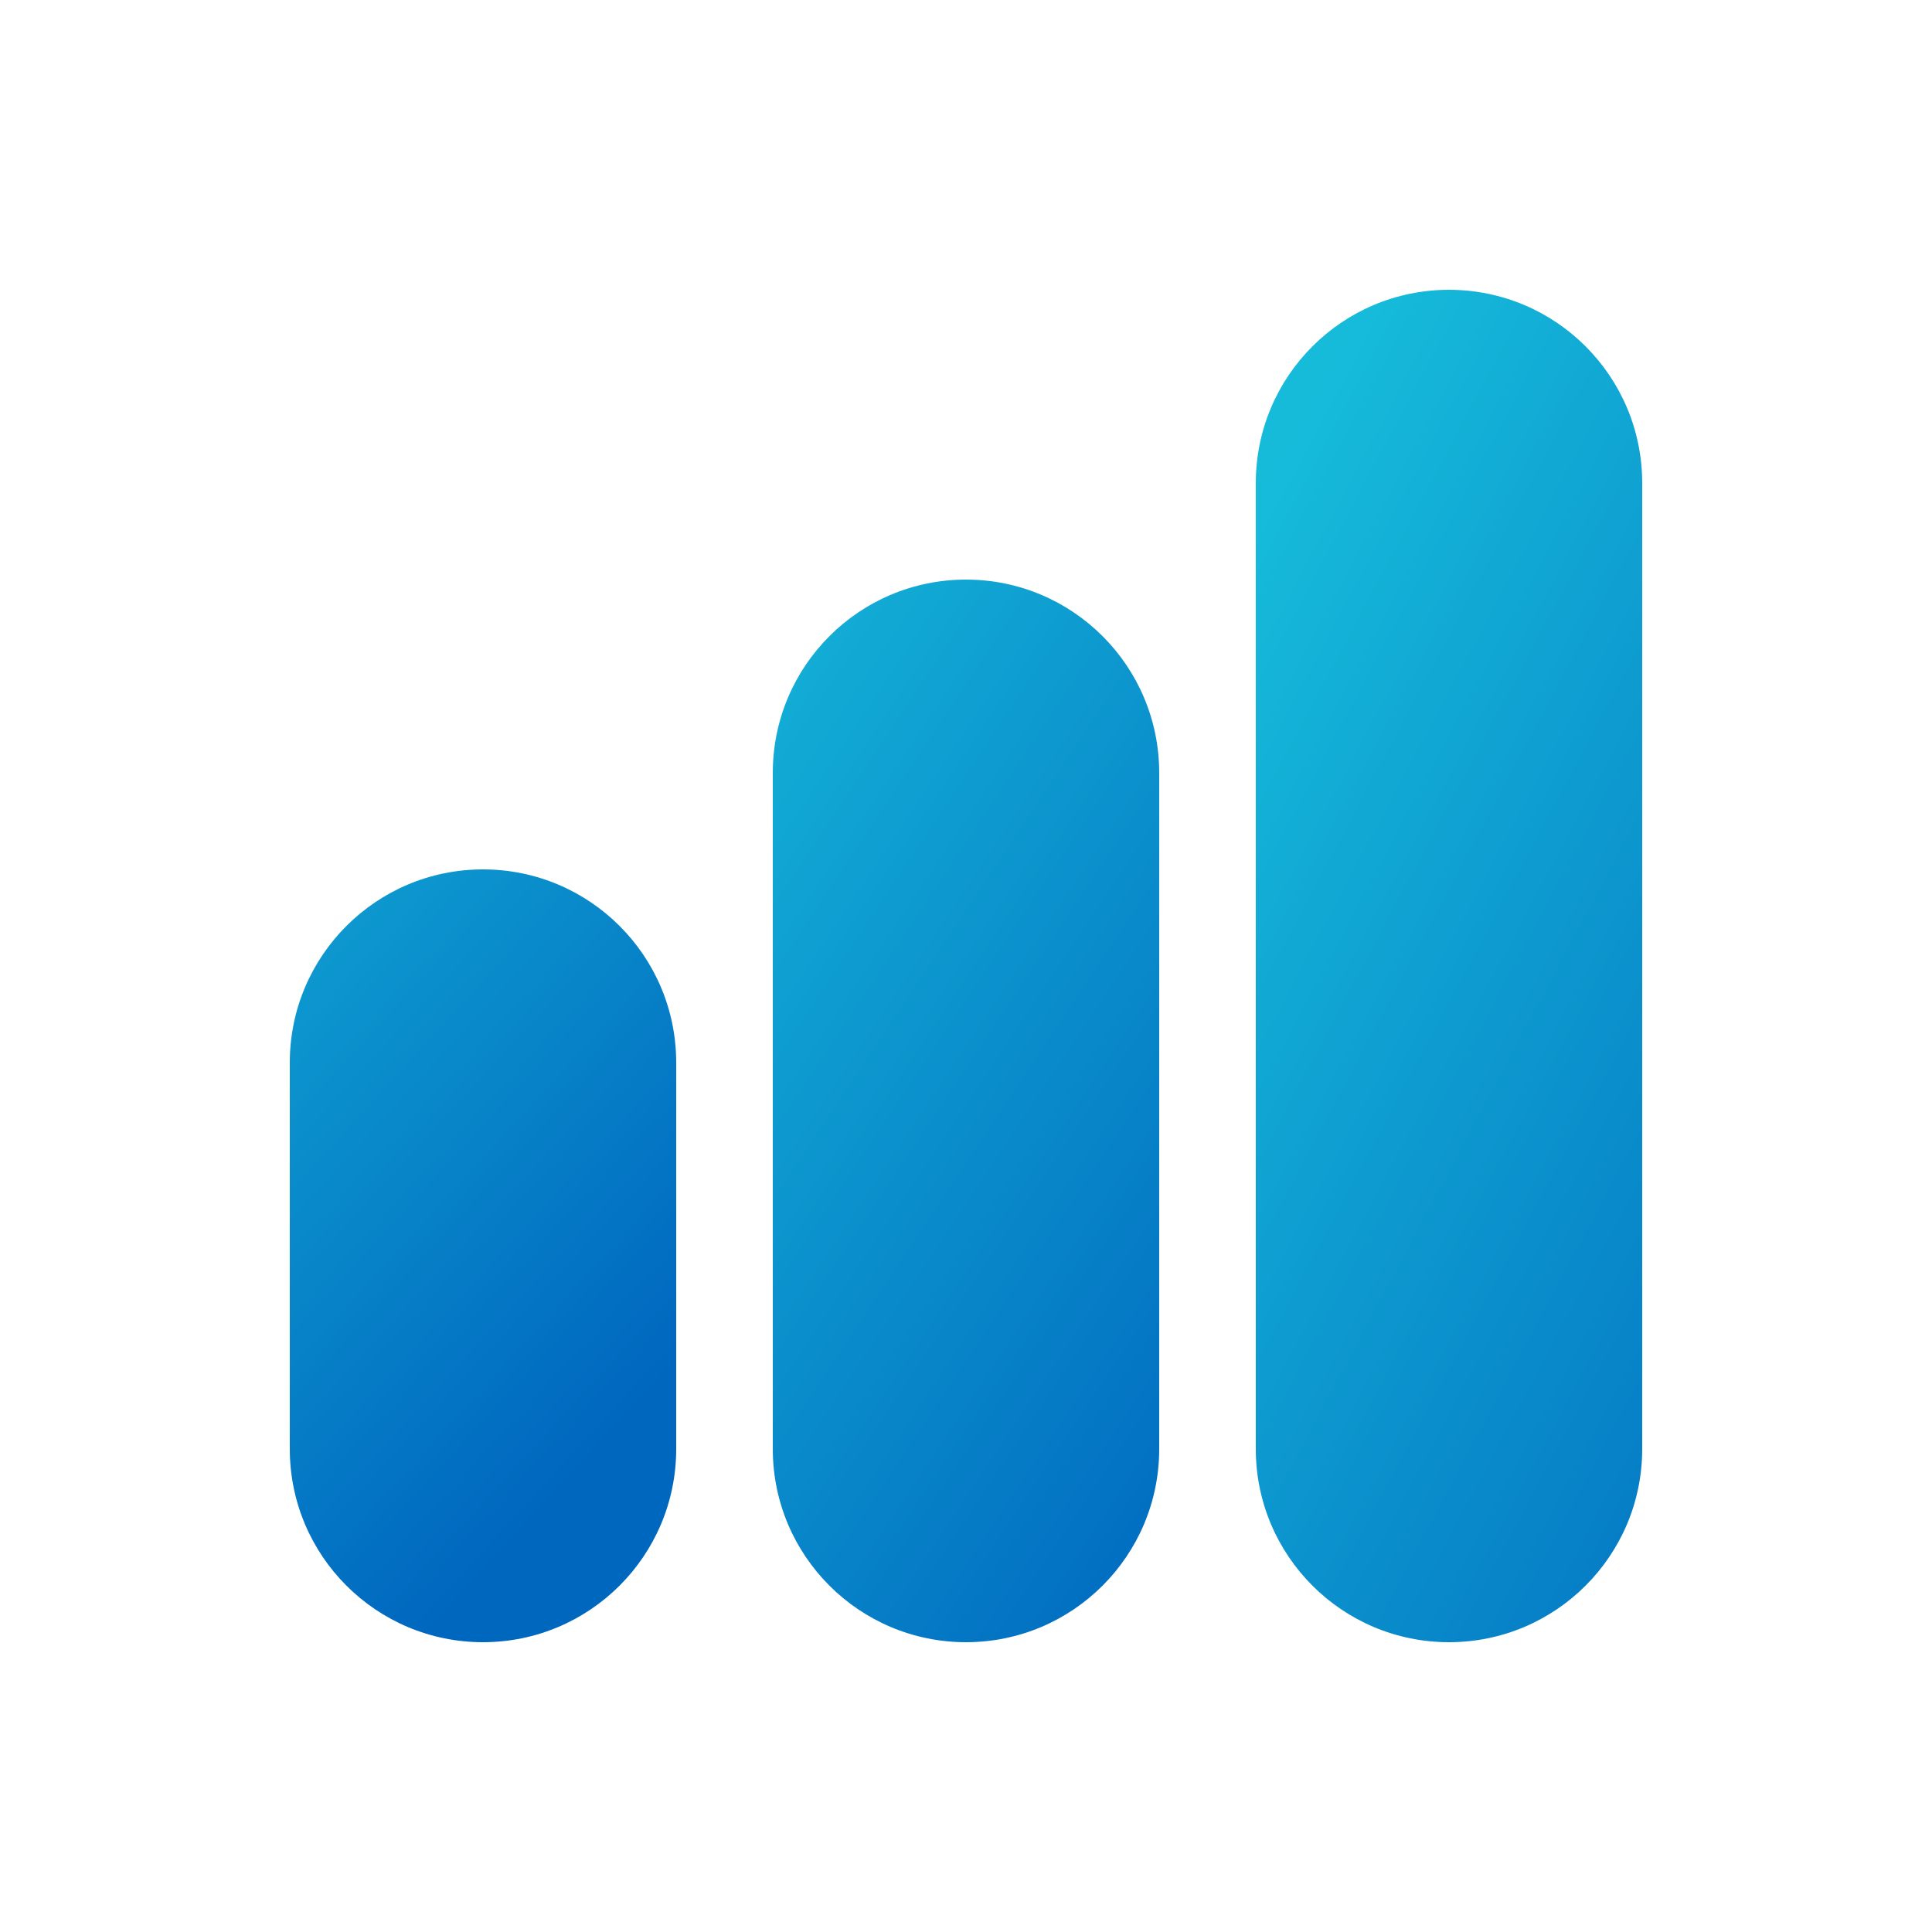
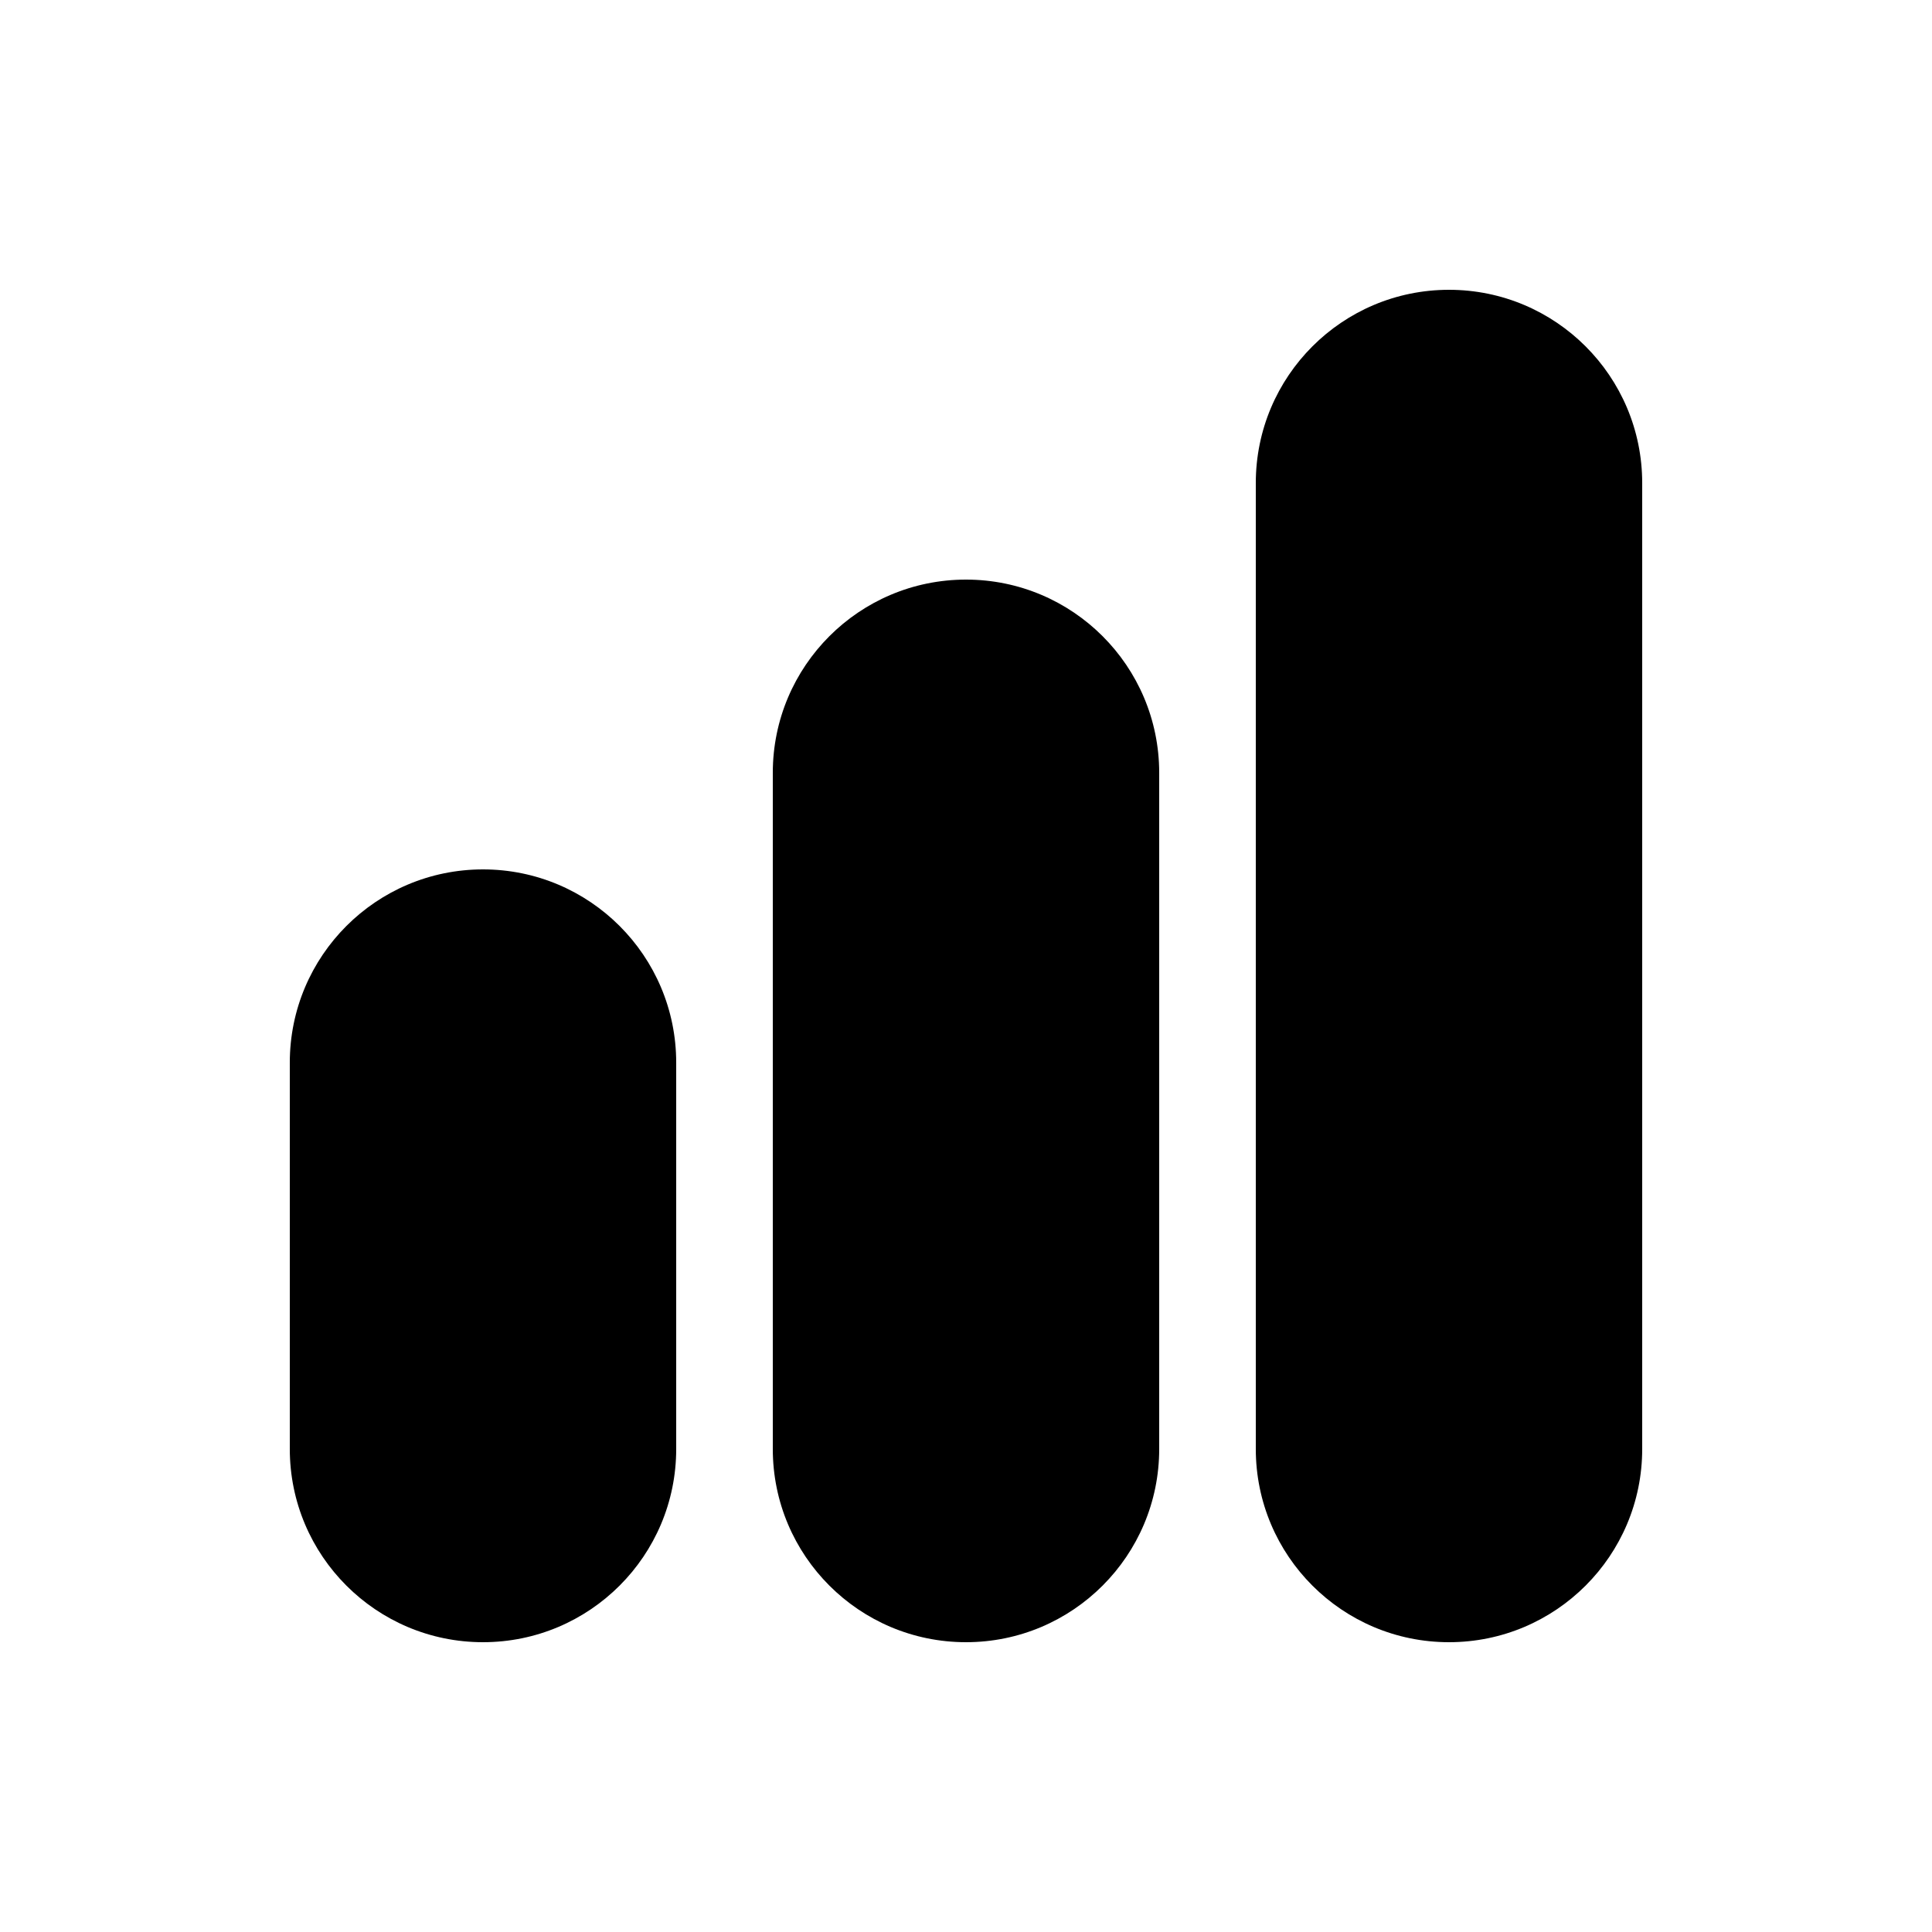
<svg xmlns="http://www.w3.org/2000/svg" width="1em" height="1em" viewBox="0 0 20 20">
  <g fill="none">
-     <path fill="url(#SVGVpy1LcKL)" d="M17 5a2 2 0 1 0-4 0v10a2 2 0 1 0 4 0z" />
-     <path fill="url(#SVGSRmDlbnE)" d="M12 8a2 2 0 1 0-4 0v7a2 2 0 1 0 4 0z" />
-     <path fill="url(#SVG1c1Xzc8Y)" d="M7 11a2 2 0 1 0-4 0v4a2 2 0 1 0 4 0z" />
-     <defs>
-       <linearGradient id="SVGVpy1LcKL" x1="16.474" x2="26.659" y1="-1.3" y2="4.133" gradientUnits="userSpaceOnUse">
-         <stop stop-color="#16bbda" />
-         <stop offset="1" stop-color="#0067bf" />
-       </linearGradient>
-       <linearGradient id="SVGSRmDlbnE" x1="8.386" x2="17.444" y1="3.312" y2="9.351" gradientUnits="userSpaceOnUse">
-         <stop stop-color="#16bbda" />
-         <stop offset="1" stop-color="#0067bf" />
-       </linearGradient>
-       <linearGradient id="SVG1c1Xzc8Y" x1="2.75" x2="9.859" y1="4.5" y2="11.017" gradientUnits="userSpaceOnUse">
-         <stop stop-color="#16bbda" />
-         <stop offset="1" stop-color="#0067bf" />
-       </linearGradient>
-     </defs>
+     <path fill="currentColor" d="M17 5a2 2 0 1 0-4 0v10a2 2 0 1 0 4 0z" />
+     <path fill="currentColor" d="M12 8a2 2 0 1 0-4 0v7a2 2 0 1 0 4 0z" />
+     <path fill="currentColor" d="M7 11a2 2 0 1 0-4 0v4a2 2 0 1 0 4 0z" />
  </g>
</svg>
